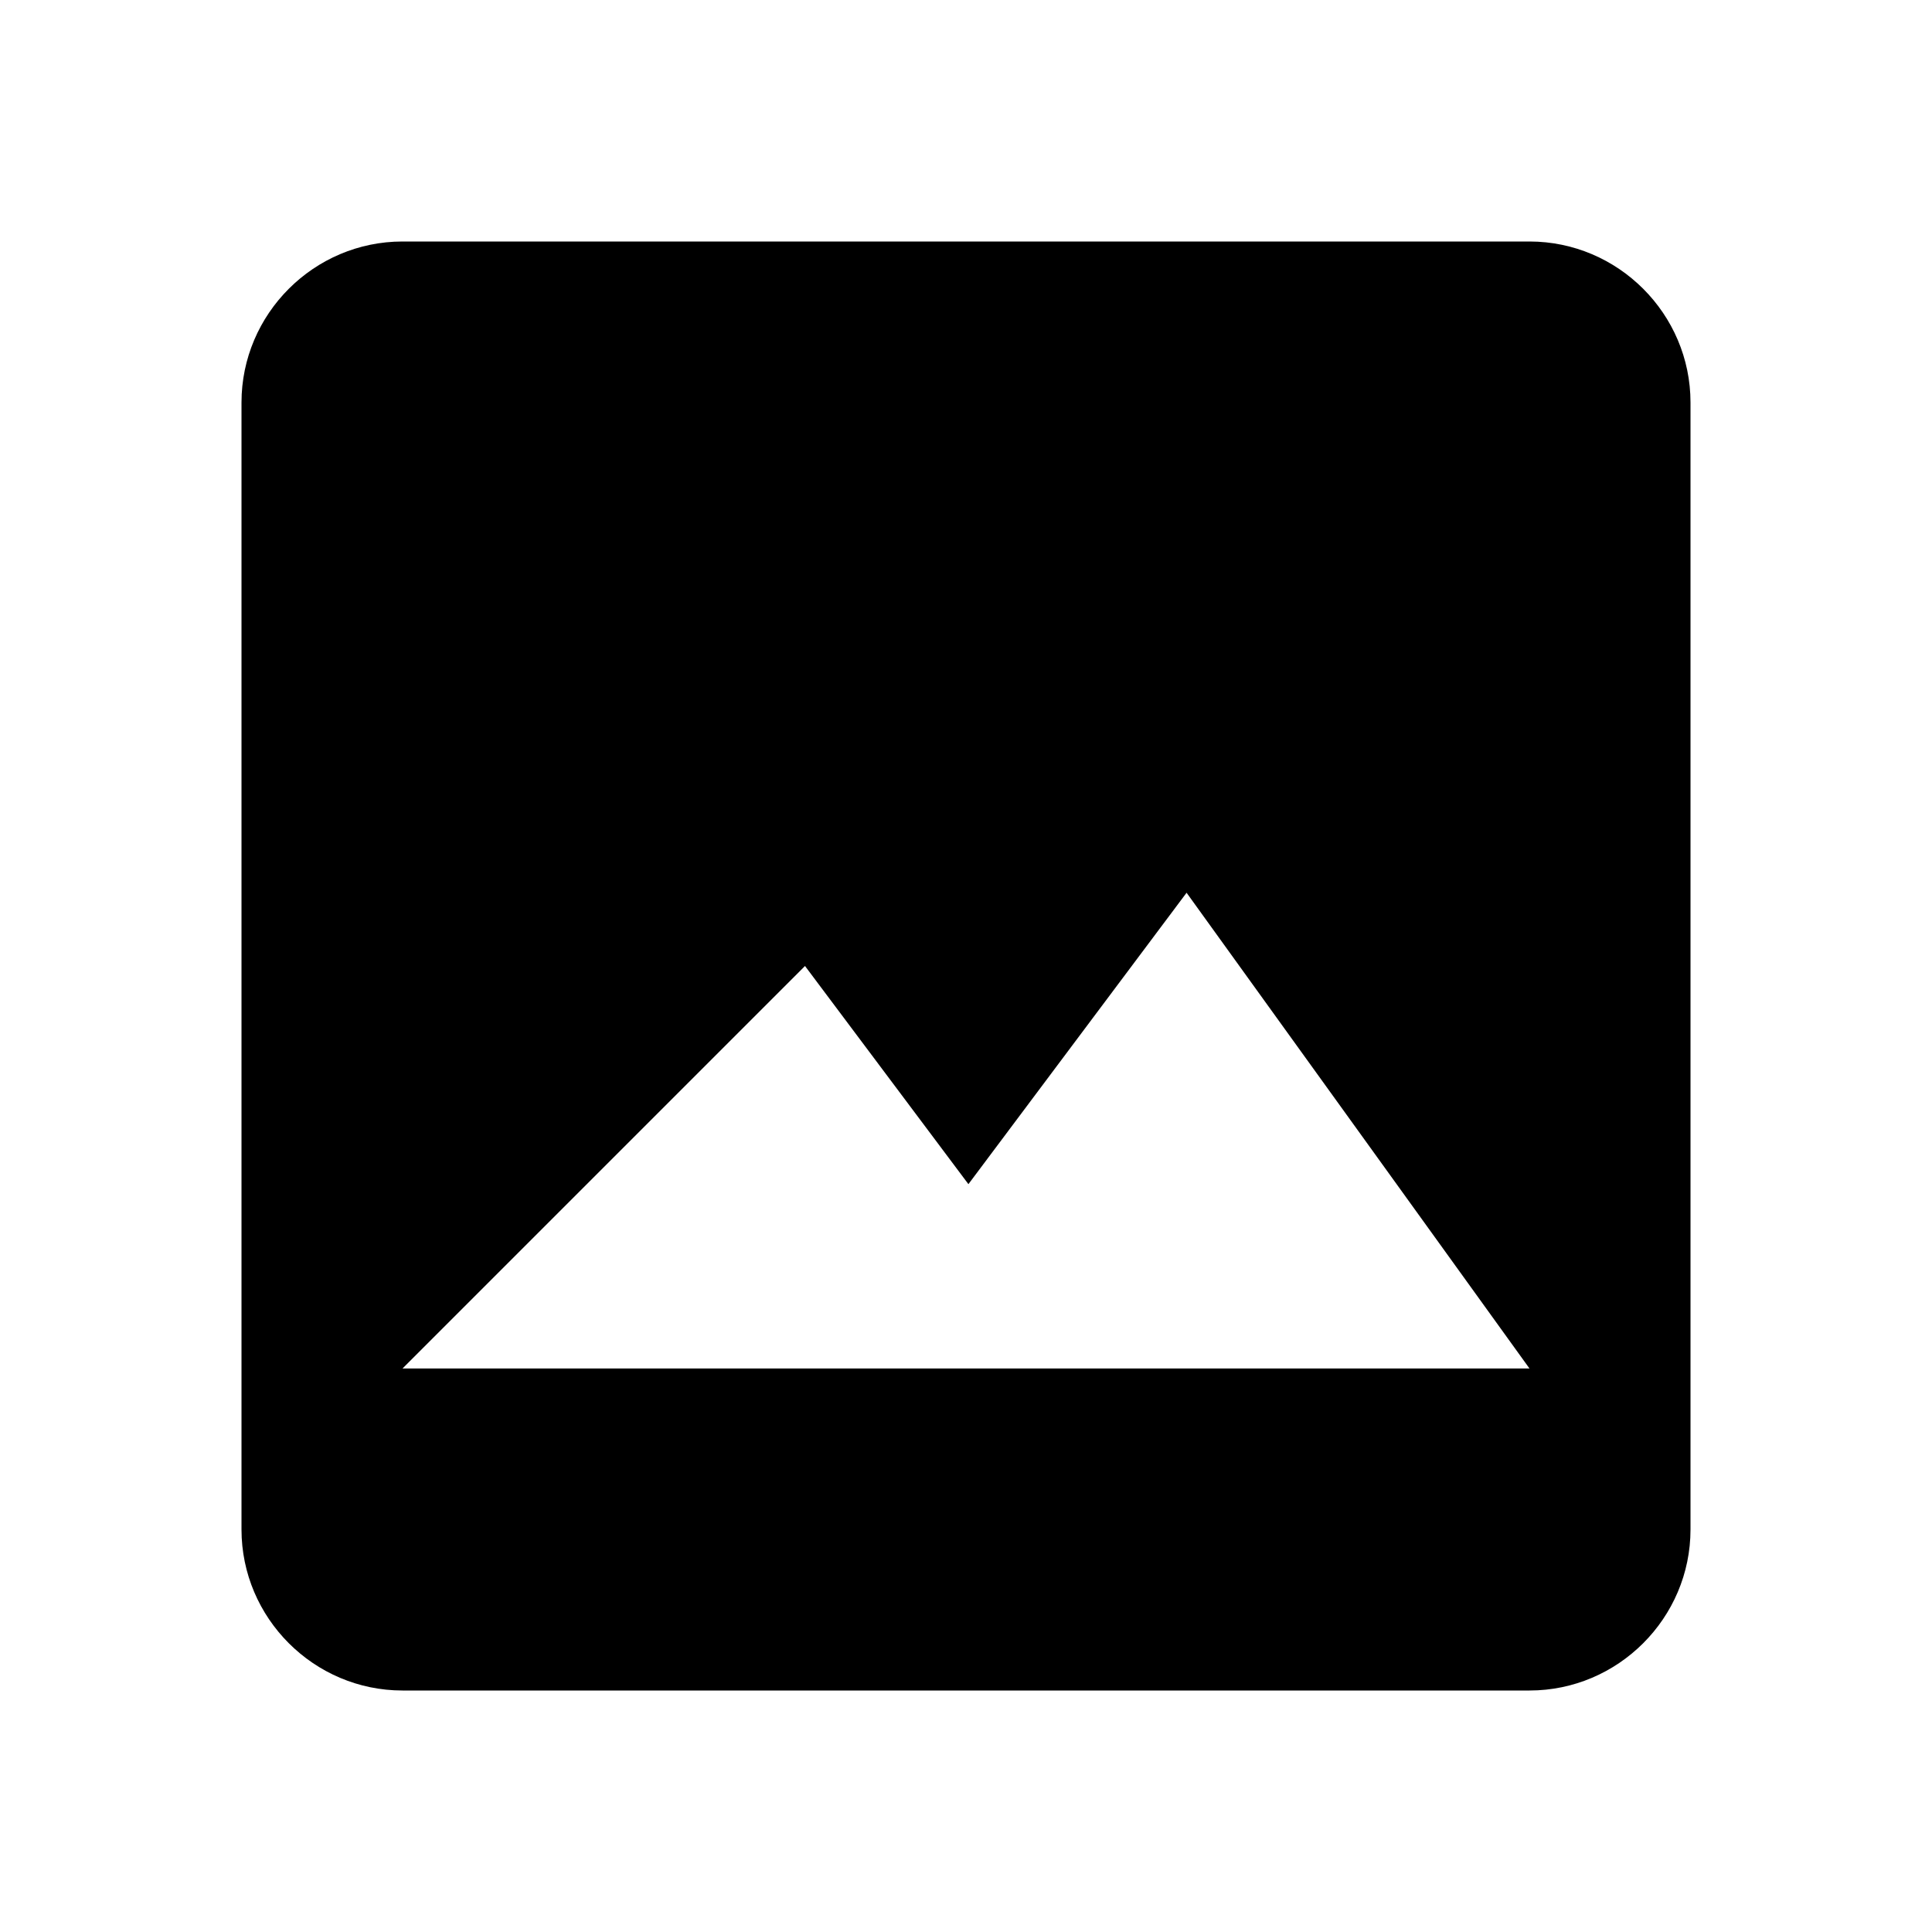
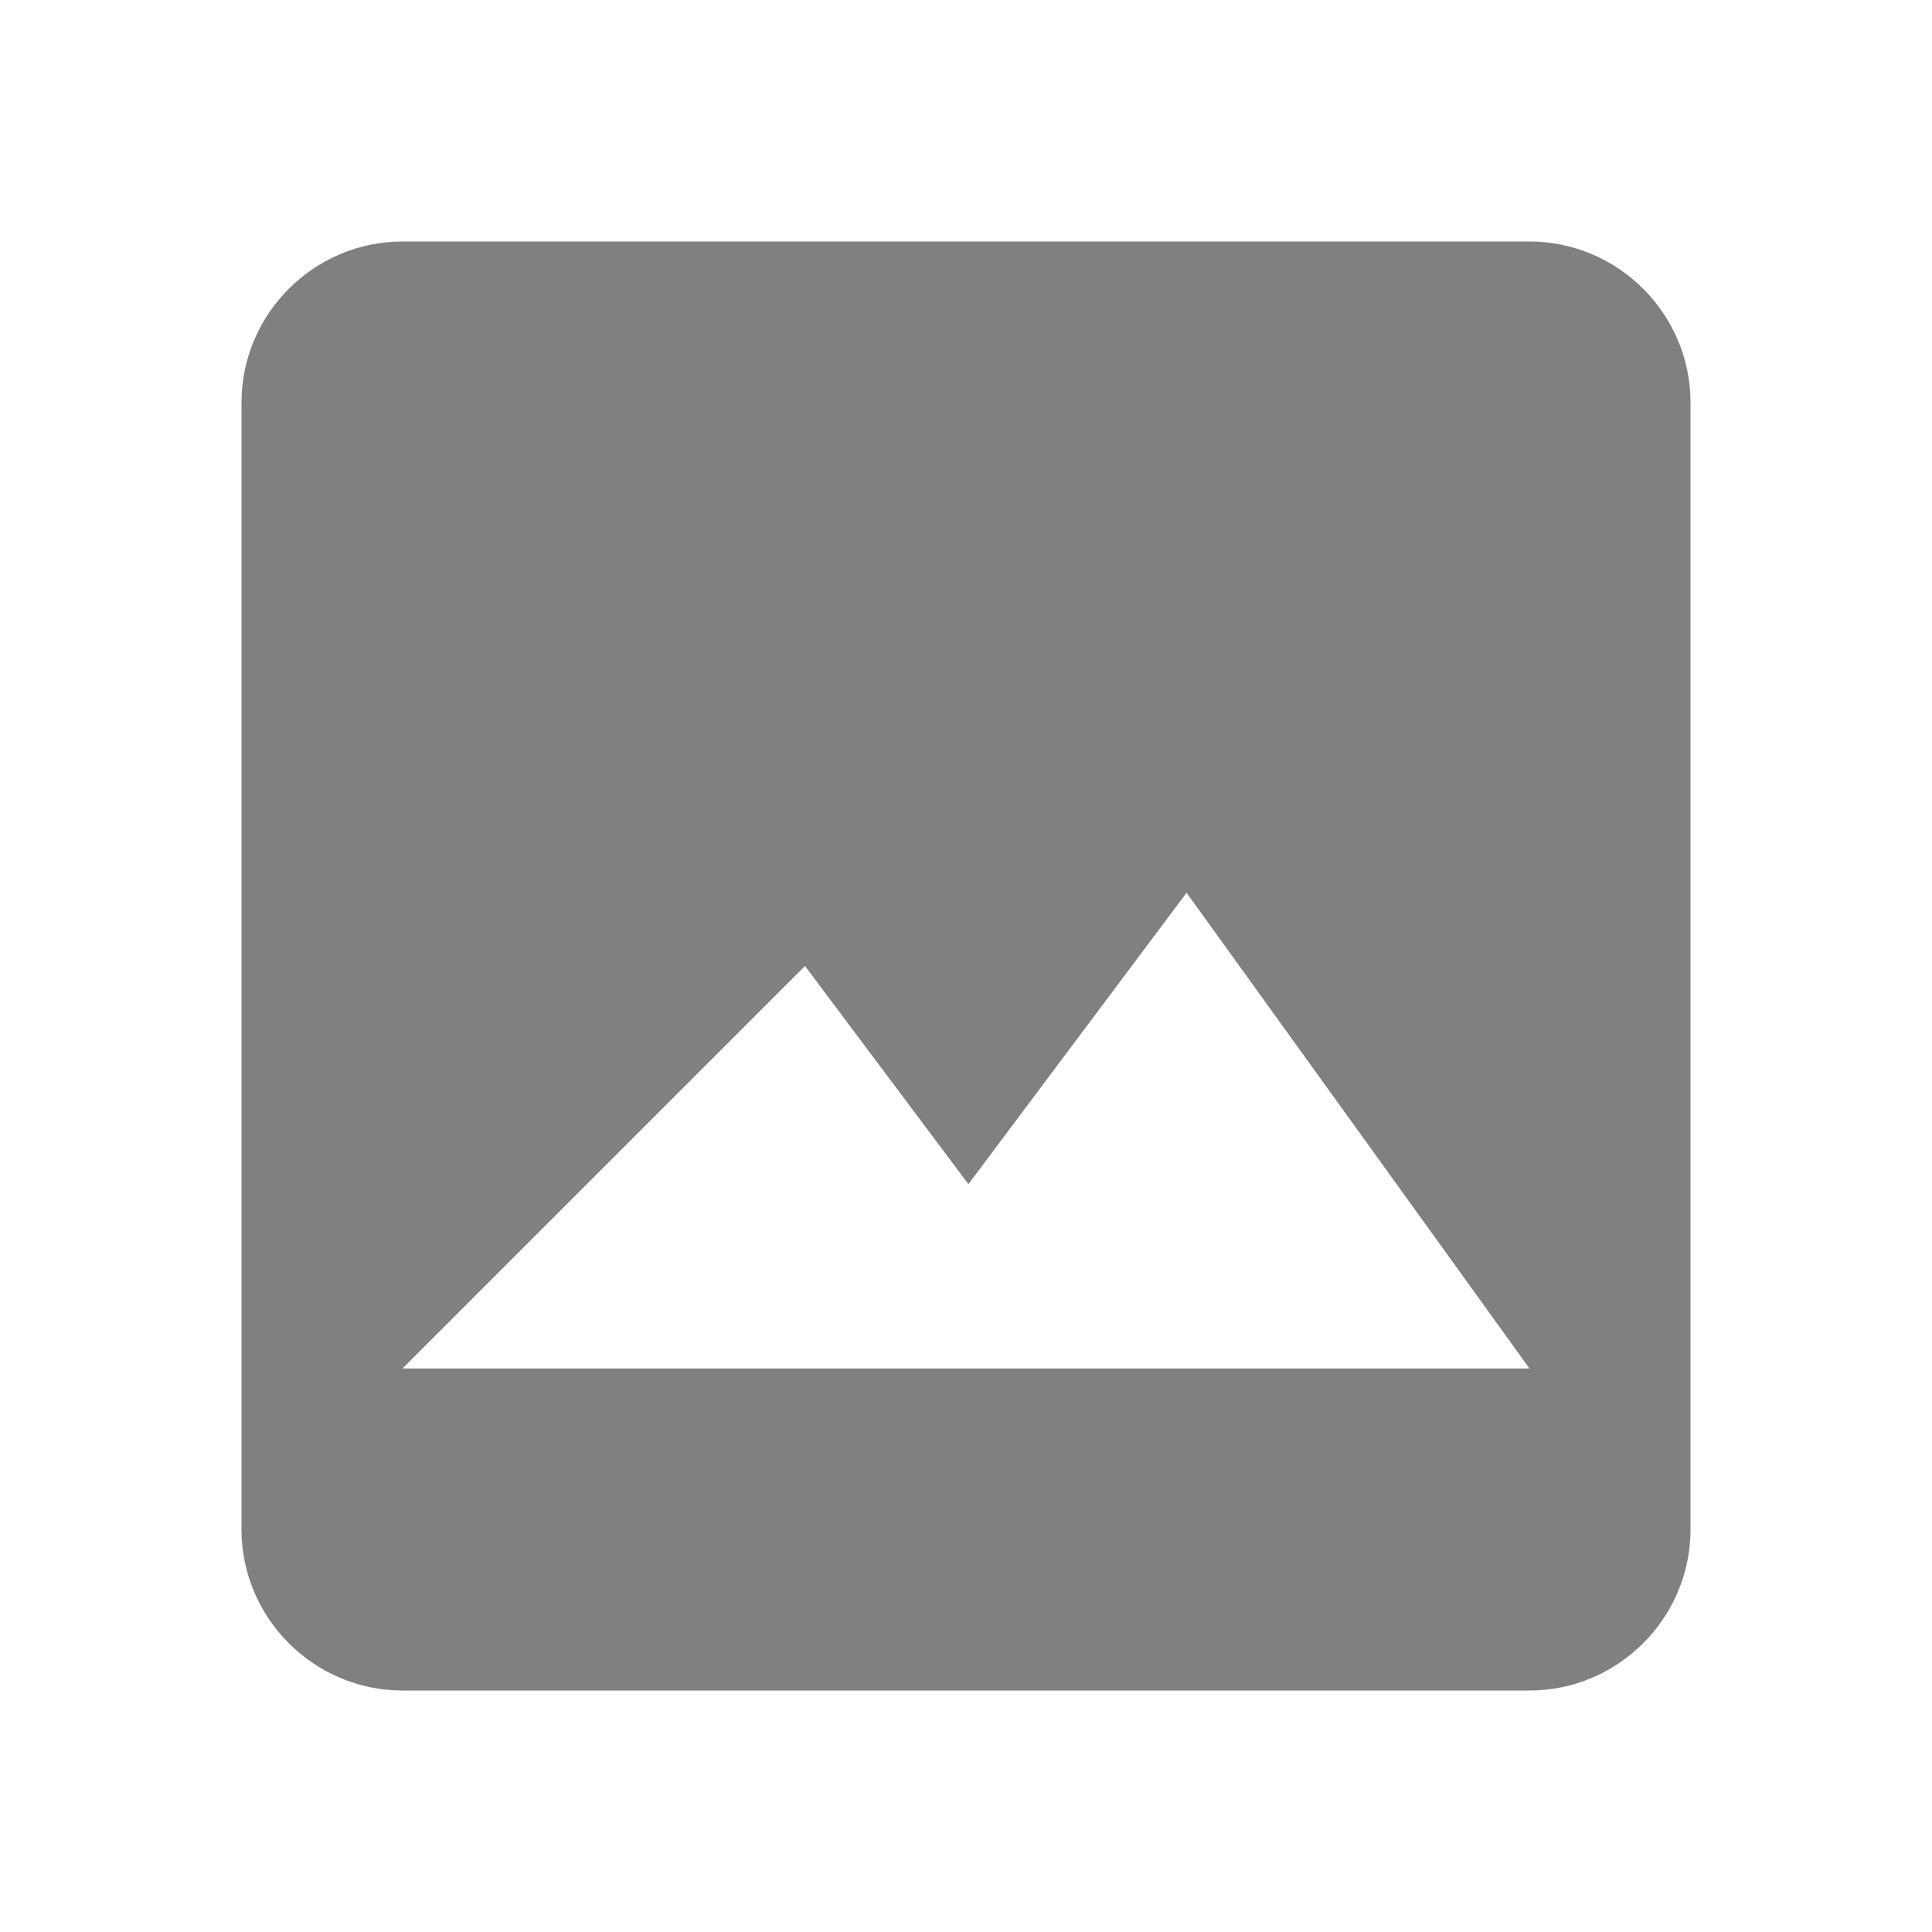
- <svg xmlns="http://www.w3.org/2000/svg" fill="black" viewBox="0 0 24 24">
+ <svg xmlns="http://www.w3.org/2000/svg" fill="gray" viewBox="0 0 24 24">
  <path d="M21 19V5c0-1.1-.9-2-2-2H5c-1.1 0-2 .9-2 2v14c0 1.1.9 2 2 2h14c1.1 0 2-.9 2-2zm-11-7l2.03 2.71 2.71-3.62L19 17H5l5-5z" />
</svg>
